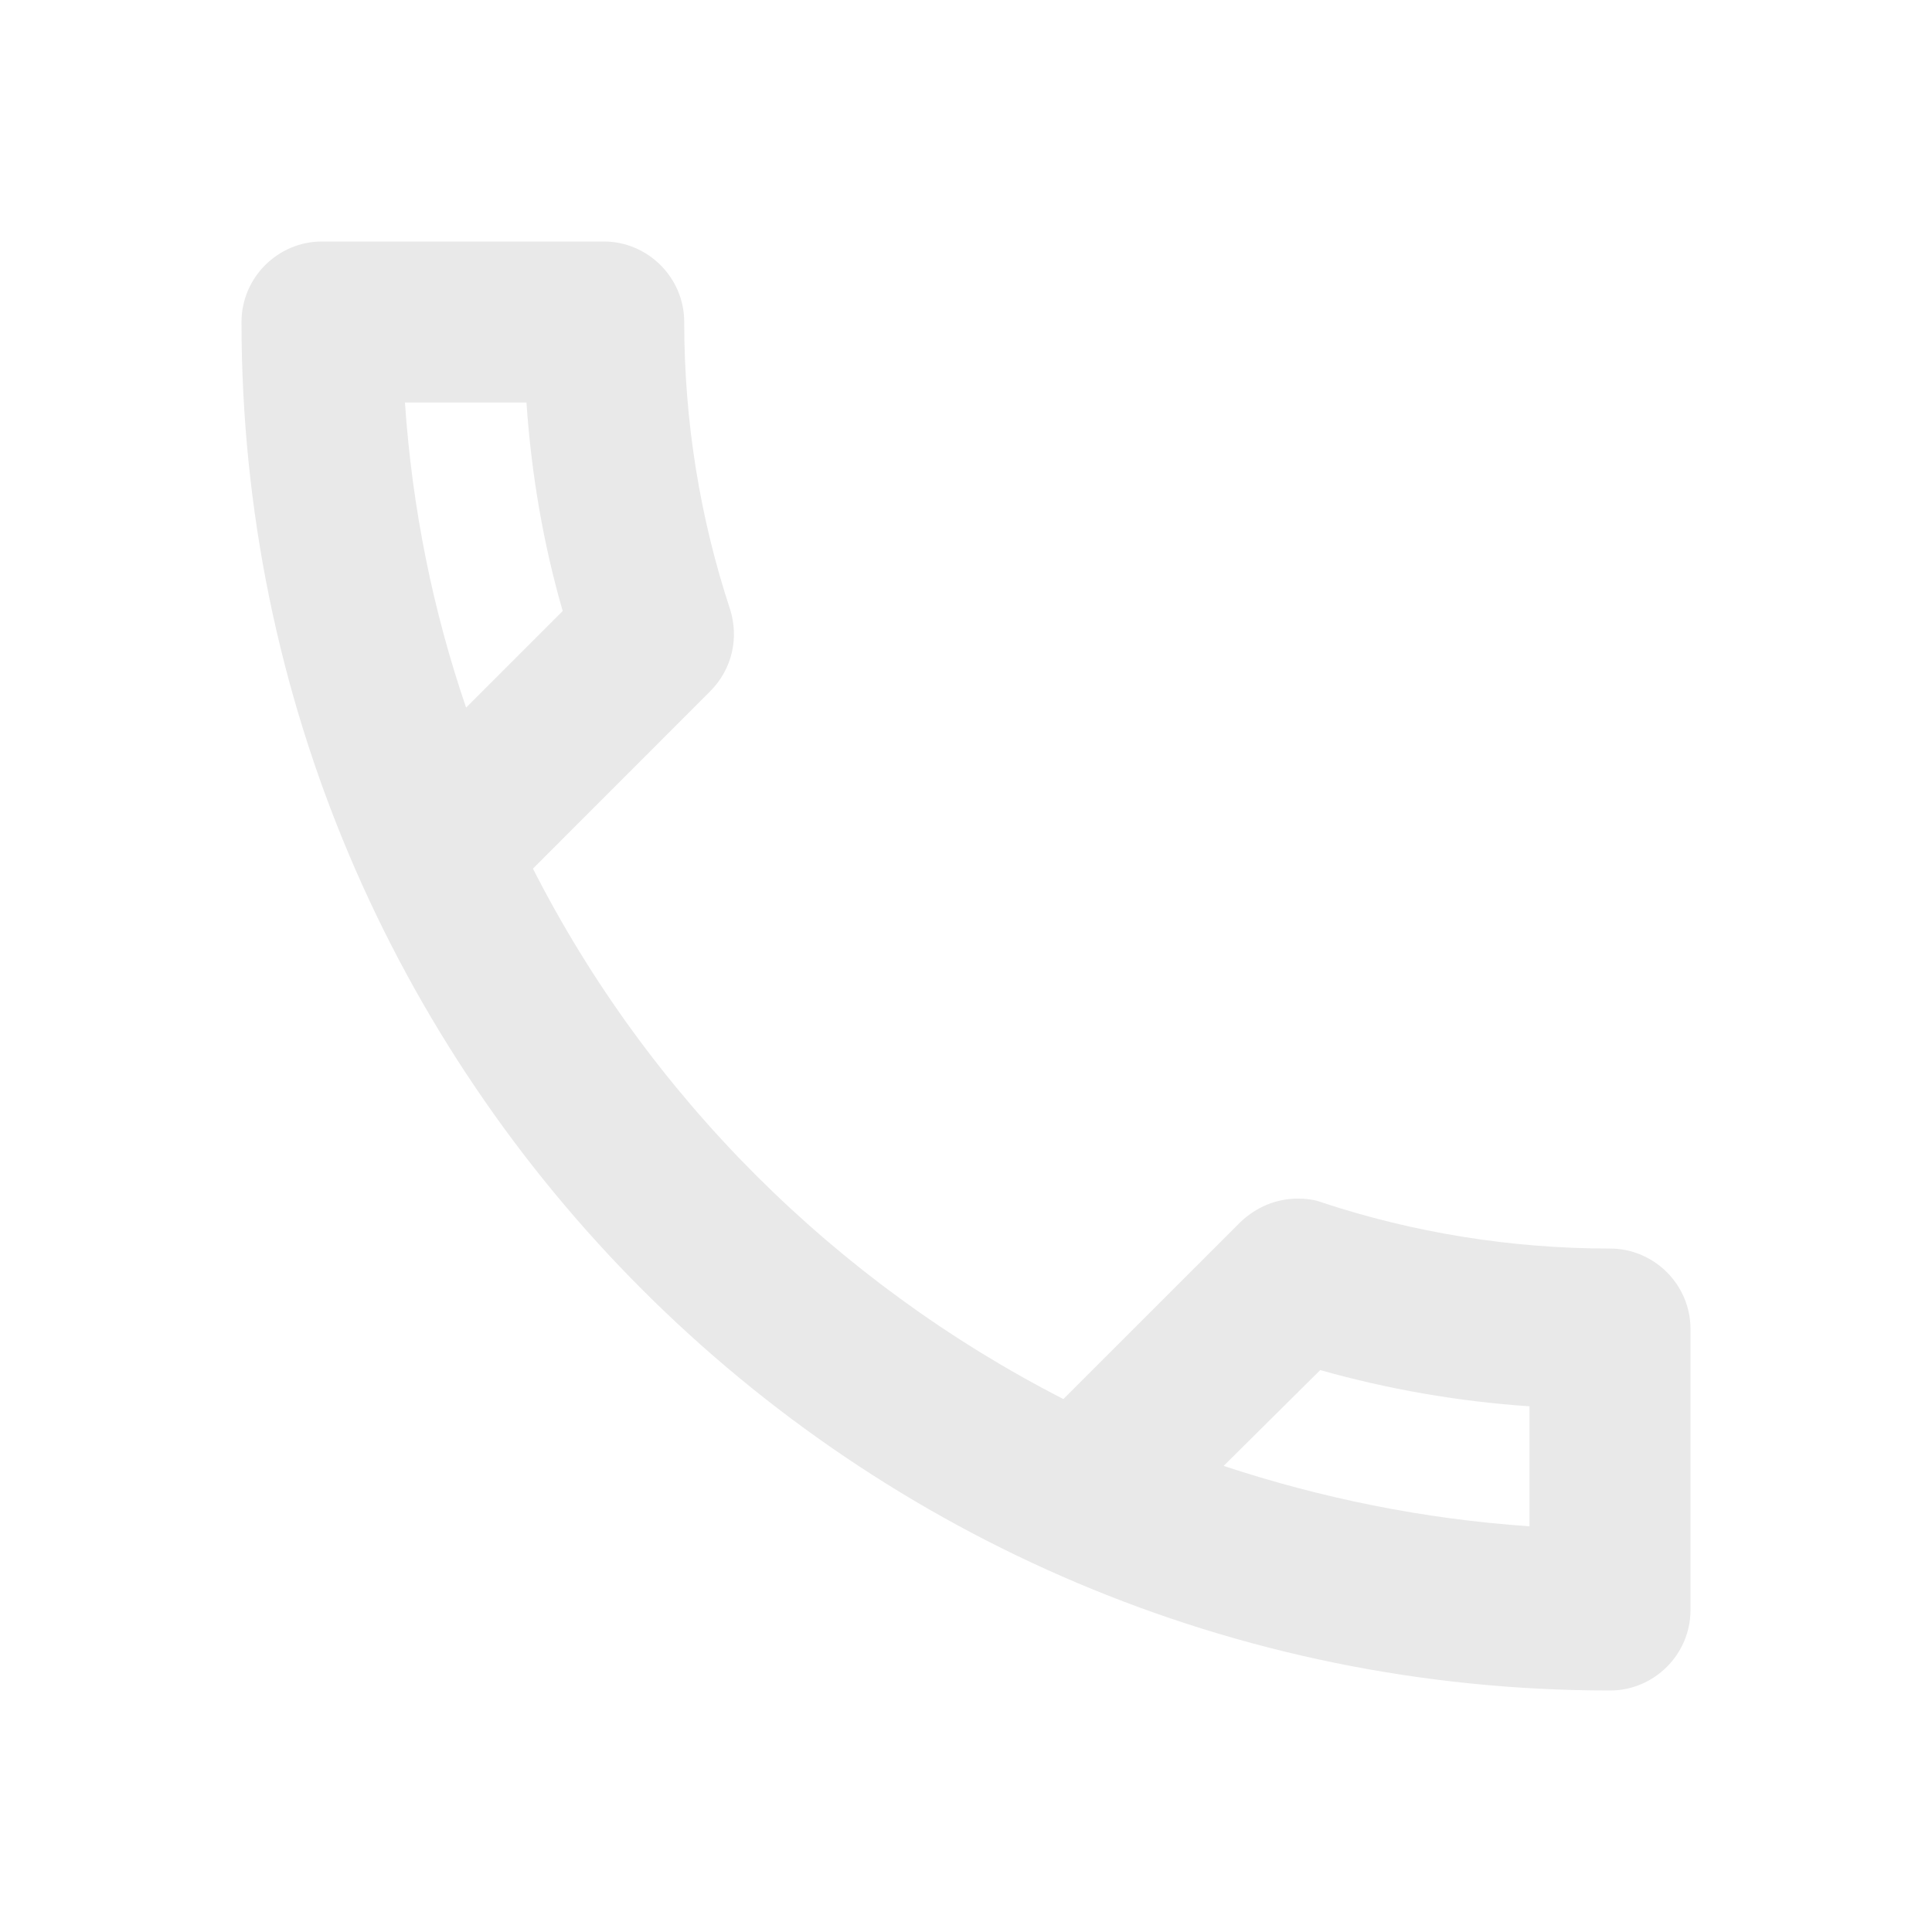
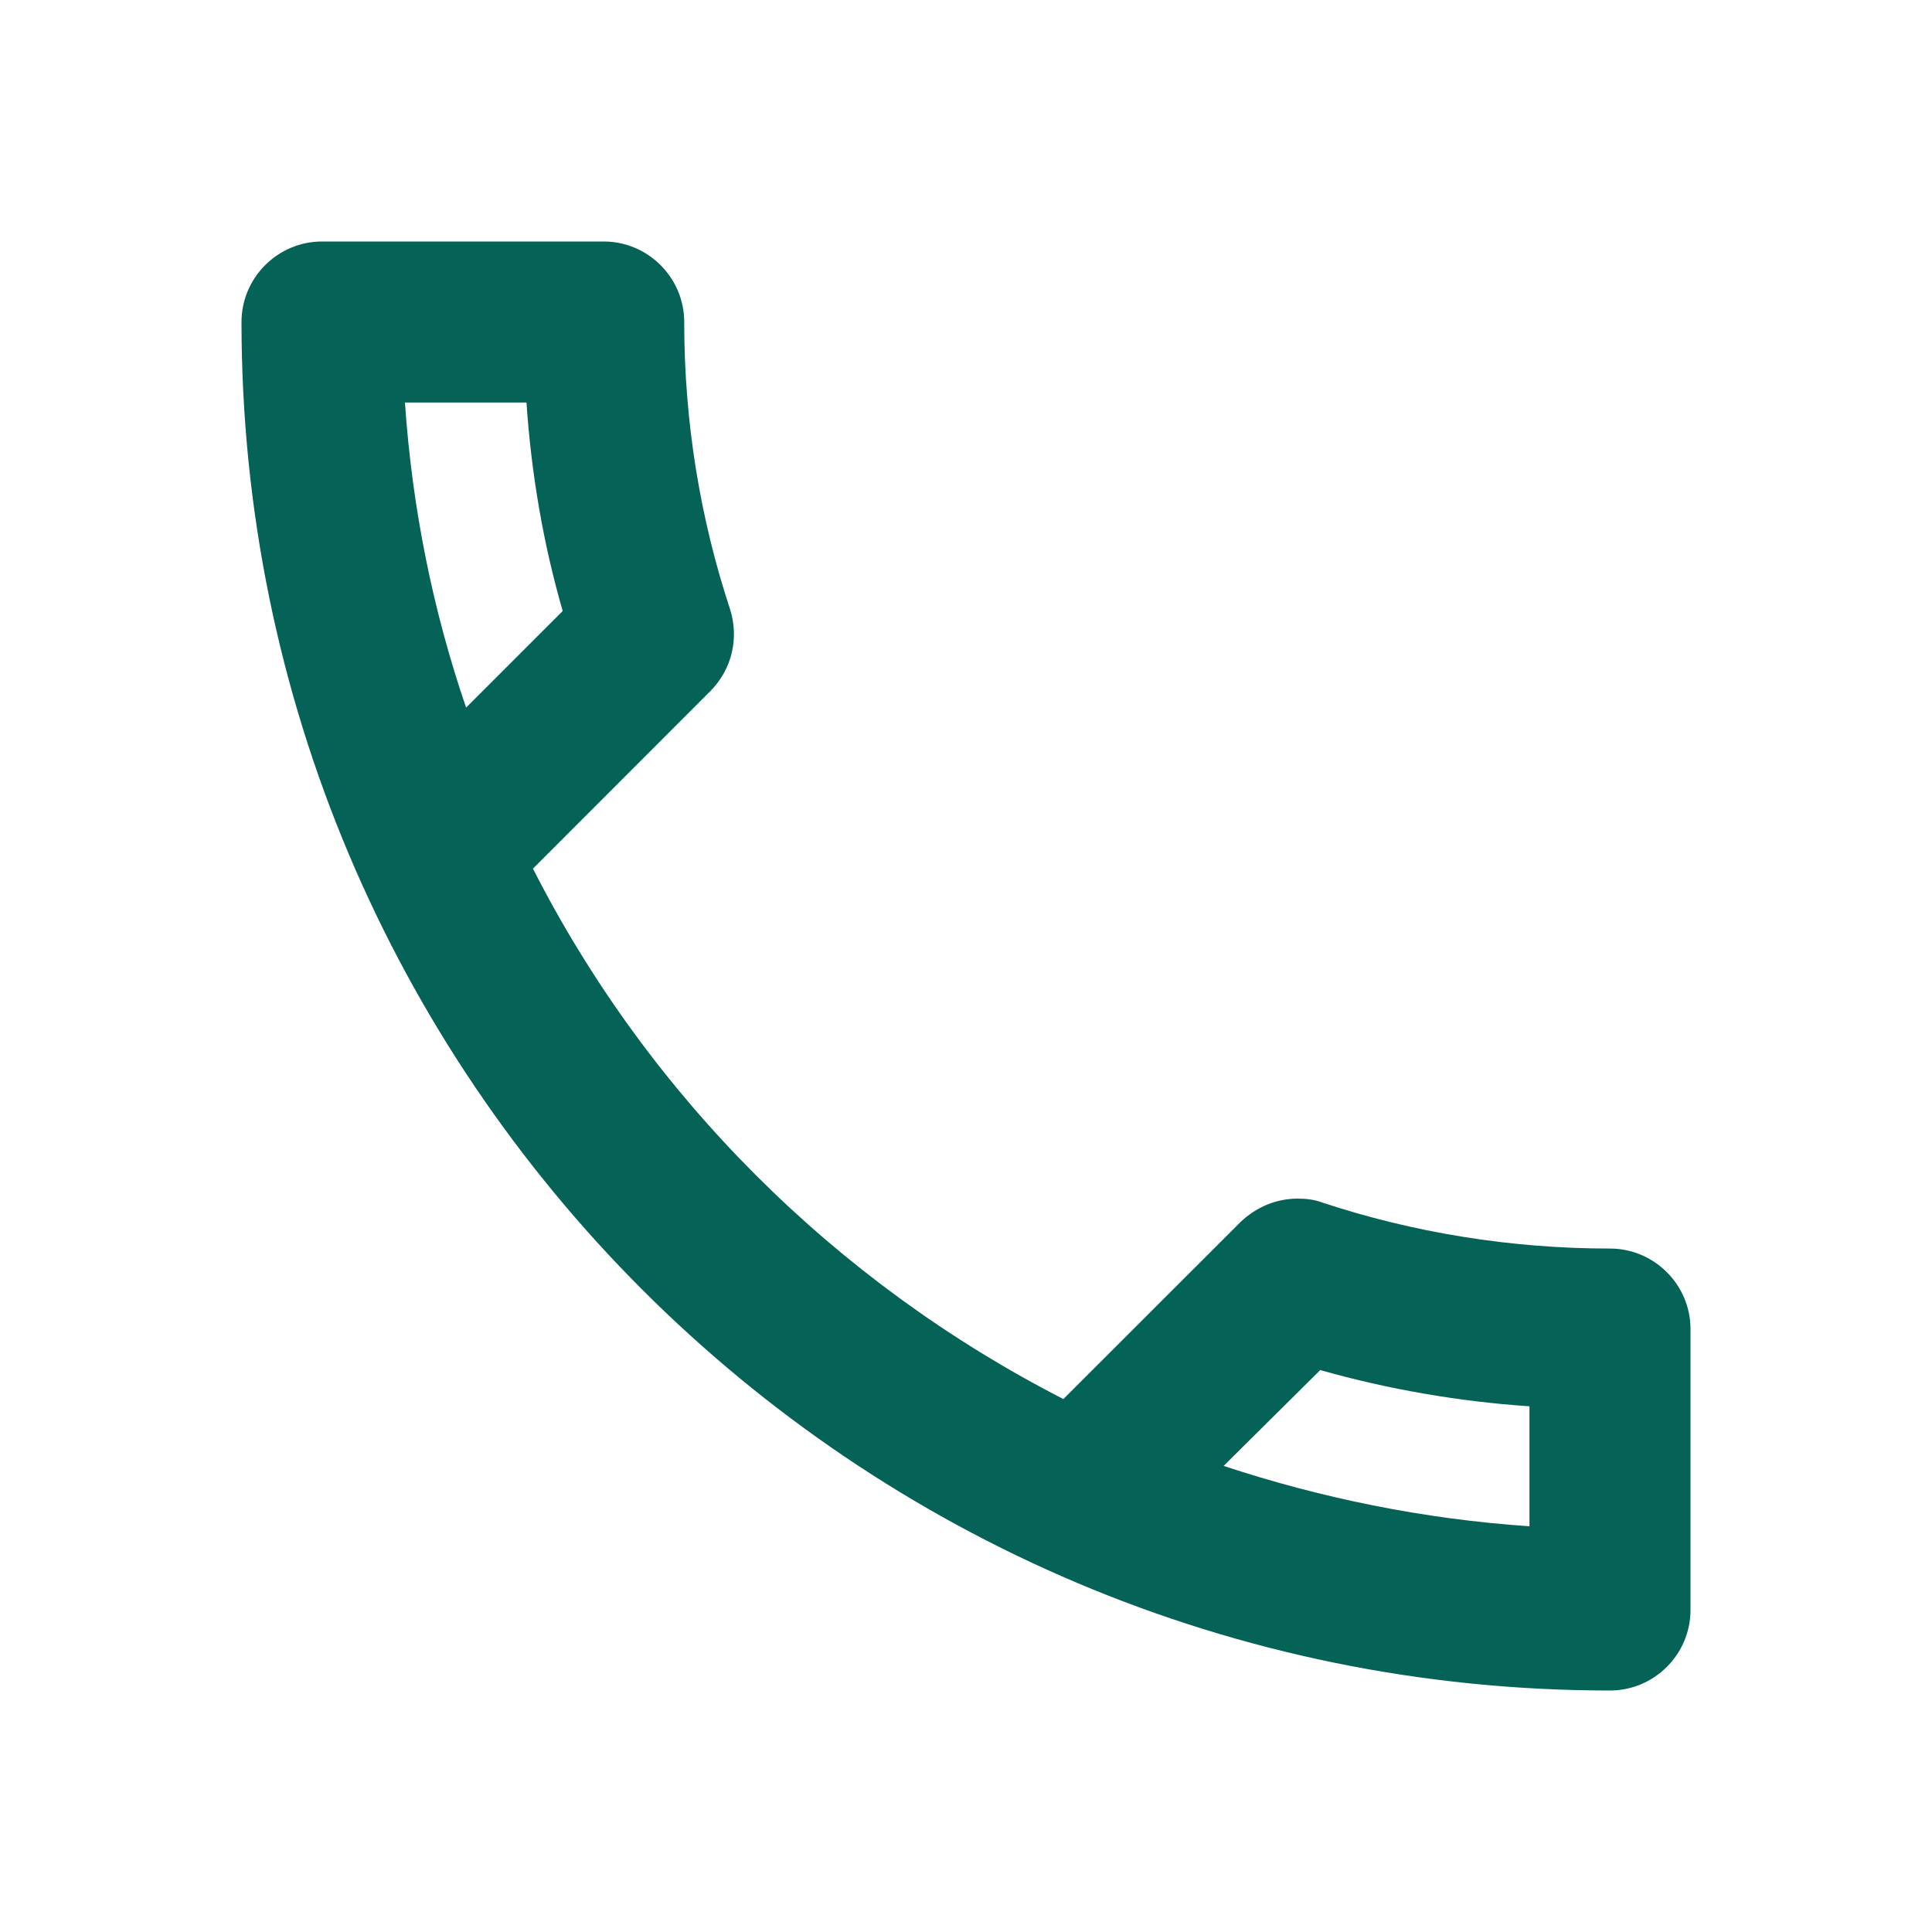
<svg xmlns="http://www.w3.org/2000/svg" preserveAspectRatio="none" overflow="visible" style="display: block;" width="20" height="20" viewBox="0 0 20 20" fill="none">
  <g id="Call / call_phone_left">
-     <path id="Vector" d="M5.45 4.167C5.5 4.908 5.625 5.633 5.825 6.325L4.825 7.325C4.483 6.325 4.267 5.267 4.192 4.167H5.45ZM13.667 14.183C14.375 14.383 15.1 14.508 15.833 14.558V15.8C14.733 15.725 13.675 15.508 12.667 15.175L13.667 14.183ZM6.25 2.5H3.333C2.875 2.5 2.5 2.875 2.5 3.333C2.5 11.158 8.842 17.5 16.667 17.5C17.125 17.5 17.5 17.125 17.5 16.667V13.758C17.5 13.3 17.125 12.925 16.667 12.925C15.633 12.925 14.625 12.758 13.692 12.45C13.608 12.417 13.517 12.408 13.433 12.408C13.217 12.408 13.008 12.492 12.842 12.65L11.008 14.483C8.65 13.275 6.717 11.35 5.517 8.992L7.35 7.158C7.583 6.925 7.65 6.6 7.558 6.308C7.25 5.375 7.083 4.375 7.083 3.333C7.083 2.875 6.708 2.5 6.25 2.5Z" fill="#E9E9E9" />
+     <path id="Vector" d="M5.45 4.167C5.5 4.908 5.625 5.633 5.825 6.325L4.825 7.325C4.483 6.325 4.267 5.267 4.192 4.167H5.45ZM13.667 14.183C14.375 14.383 15.1 14.508 15.833 14.558V15.8C14.733 15.725 13.675 15.508 12.667 15.175L13.667 14.183ZM6.25 2.5H3.333C2.875 2.5 2.5 2.875 2.5 3.333C2.5 11.158 8.842 17.5 16.667 17.5C17.125 17.5 17.5 17.125 17.5 16.667V13.758C17.5 13.3 17.125 12.925 16.667 12.925C15.633 12.925 14.625 12.758 13.692 12.45C13.608 12.417 13.517 12.408 13.433 12.408C13.217 12.408 13.008 12.492 12.842 12.65L11.008 14.483C8.65 13.275 6.717 11.35 5.517 8.992L7.35 7.158C7.583 6.925 7.65 6.6 7.558 6.308C7.25 5.375 7.083 4.375 7.083 3.333C7.083 2.875 6.708 2.5 6.25 2.5Z" fill="#056257" />
  </g>
</svg>
